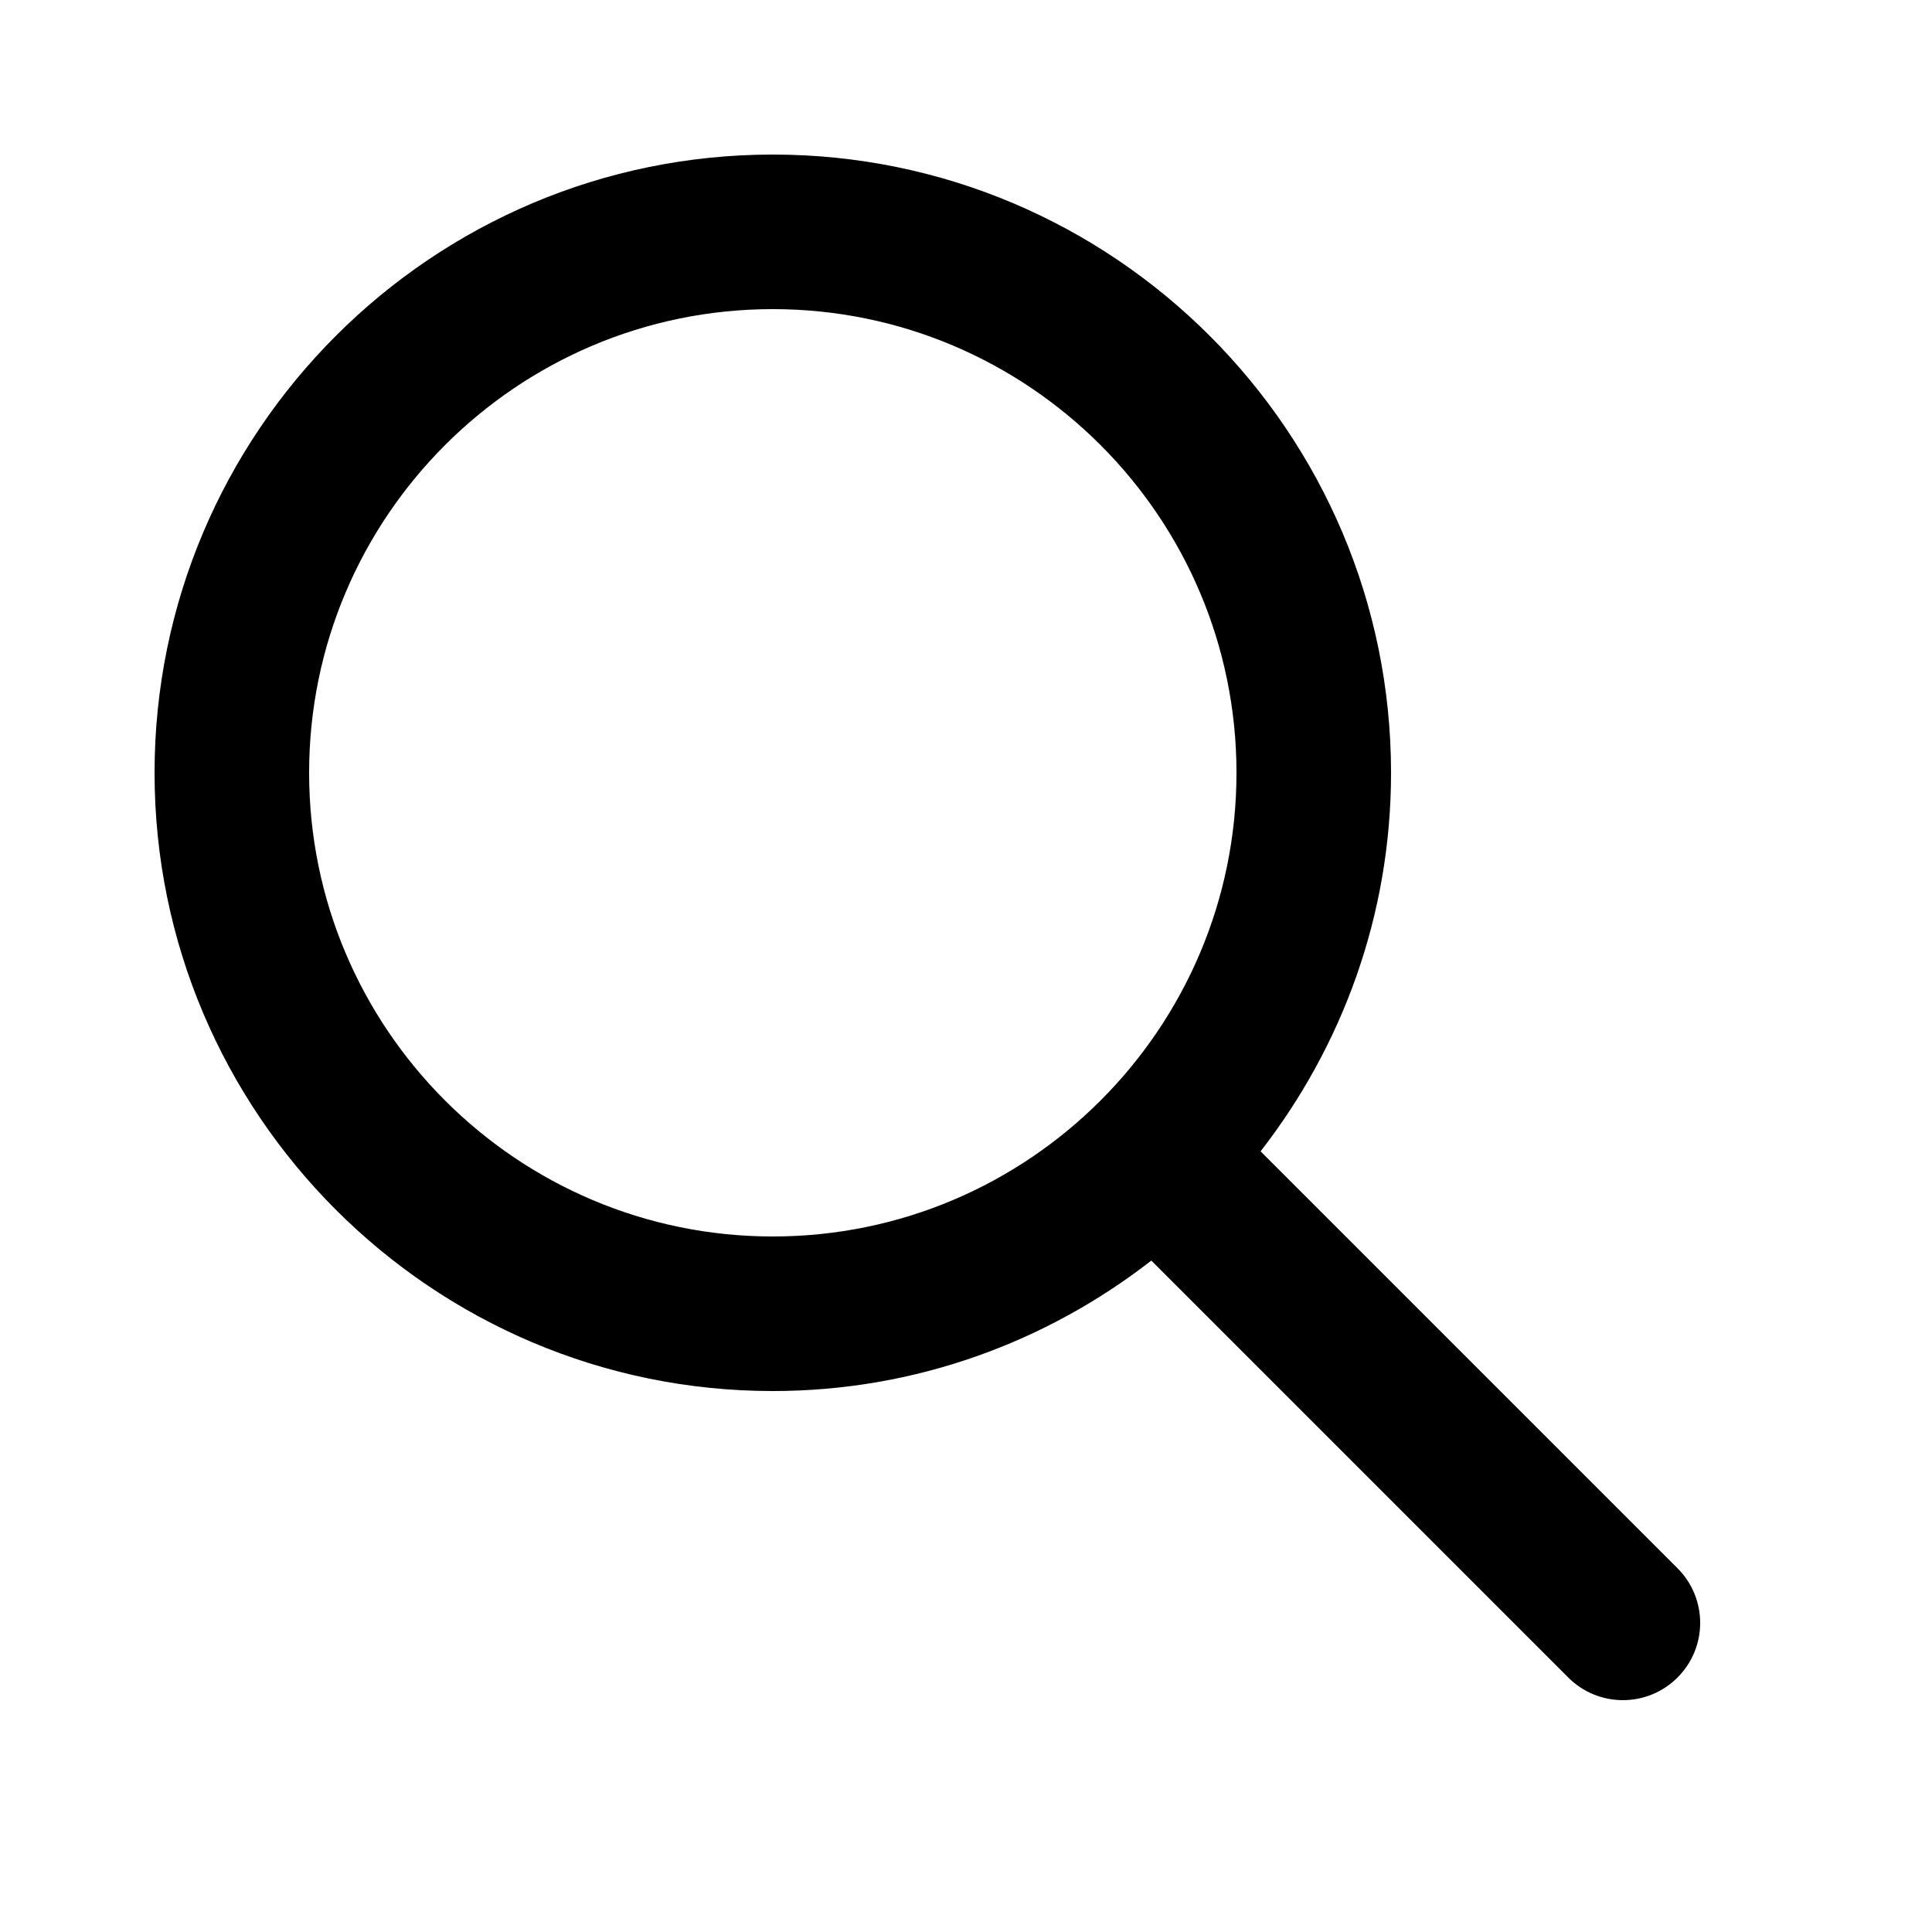
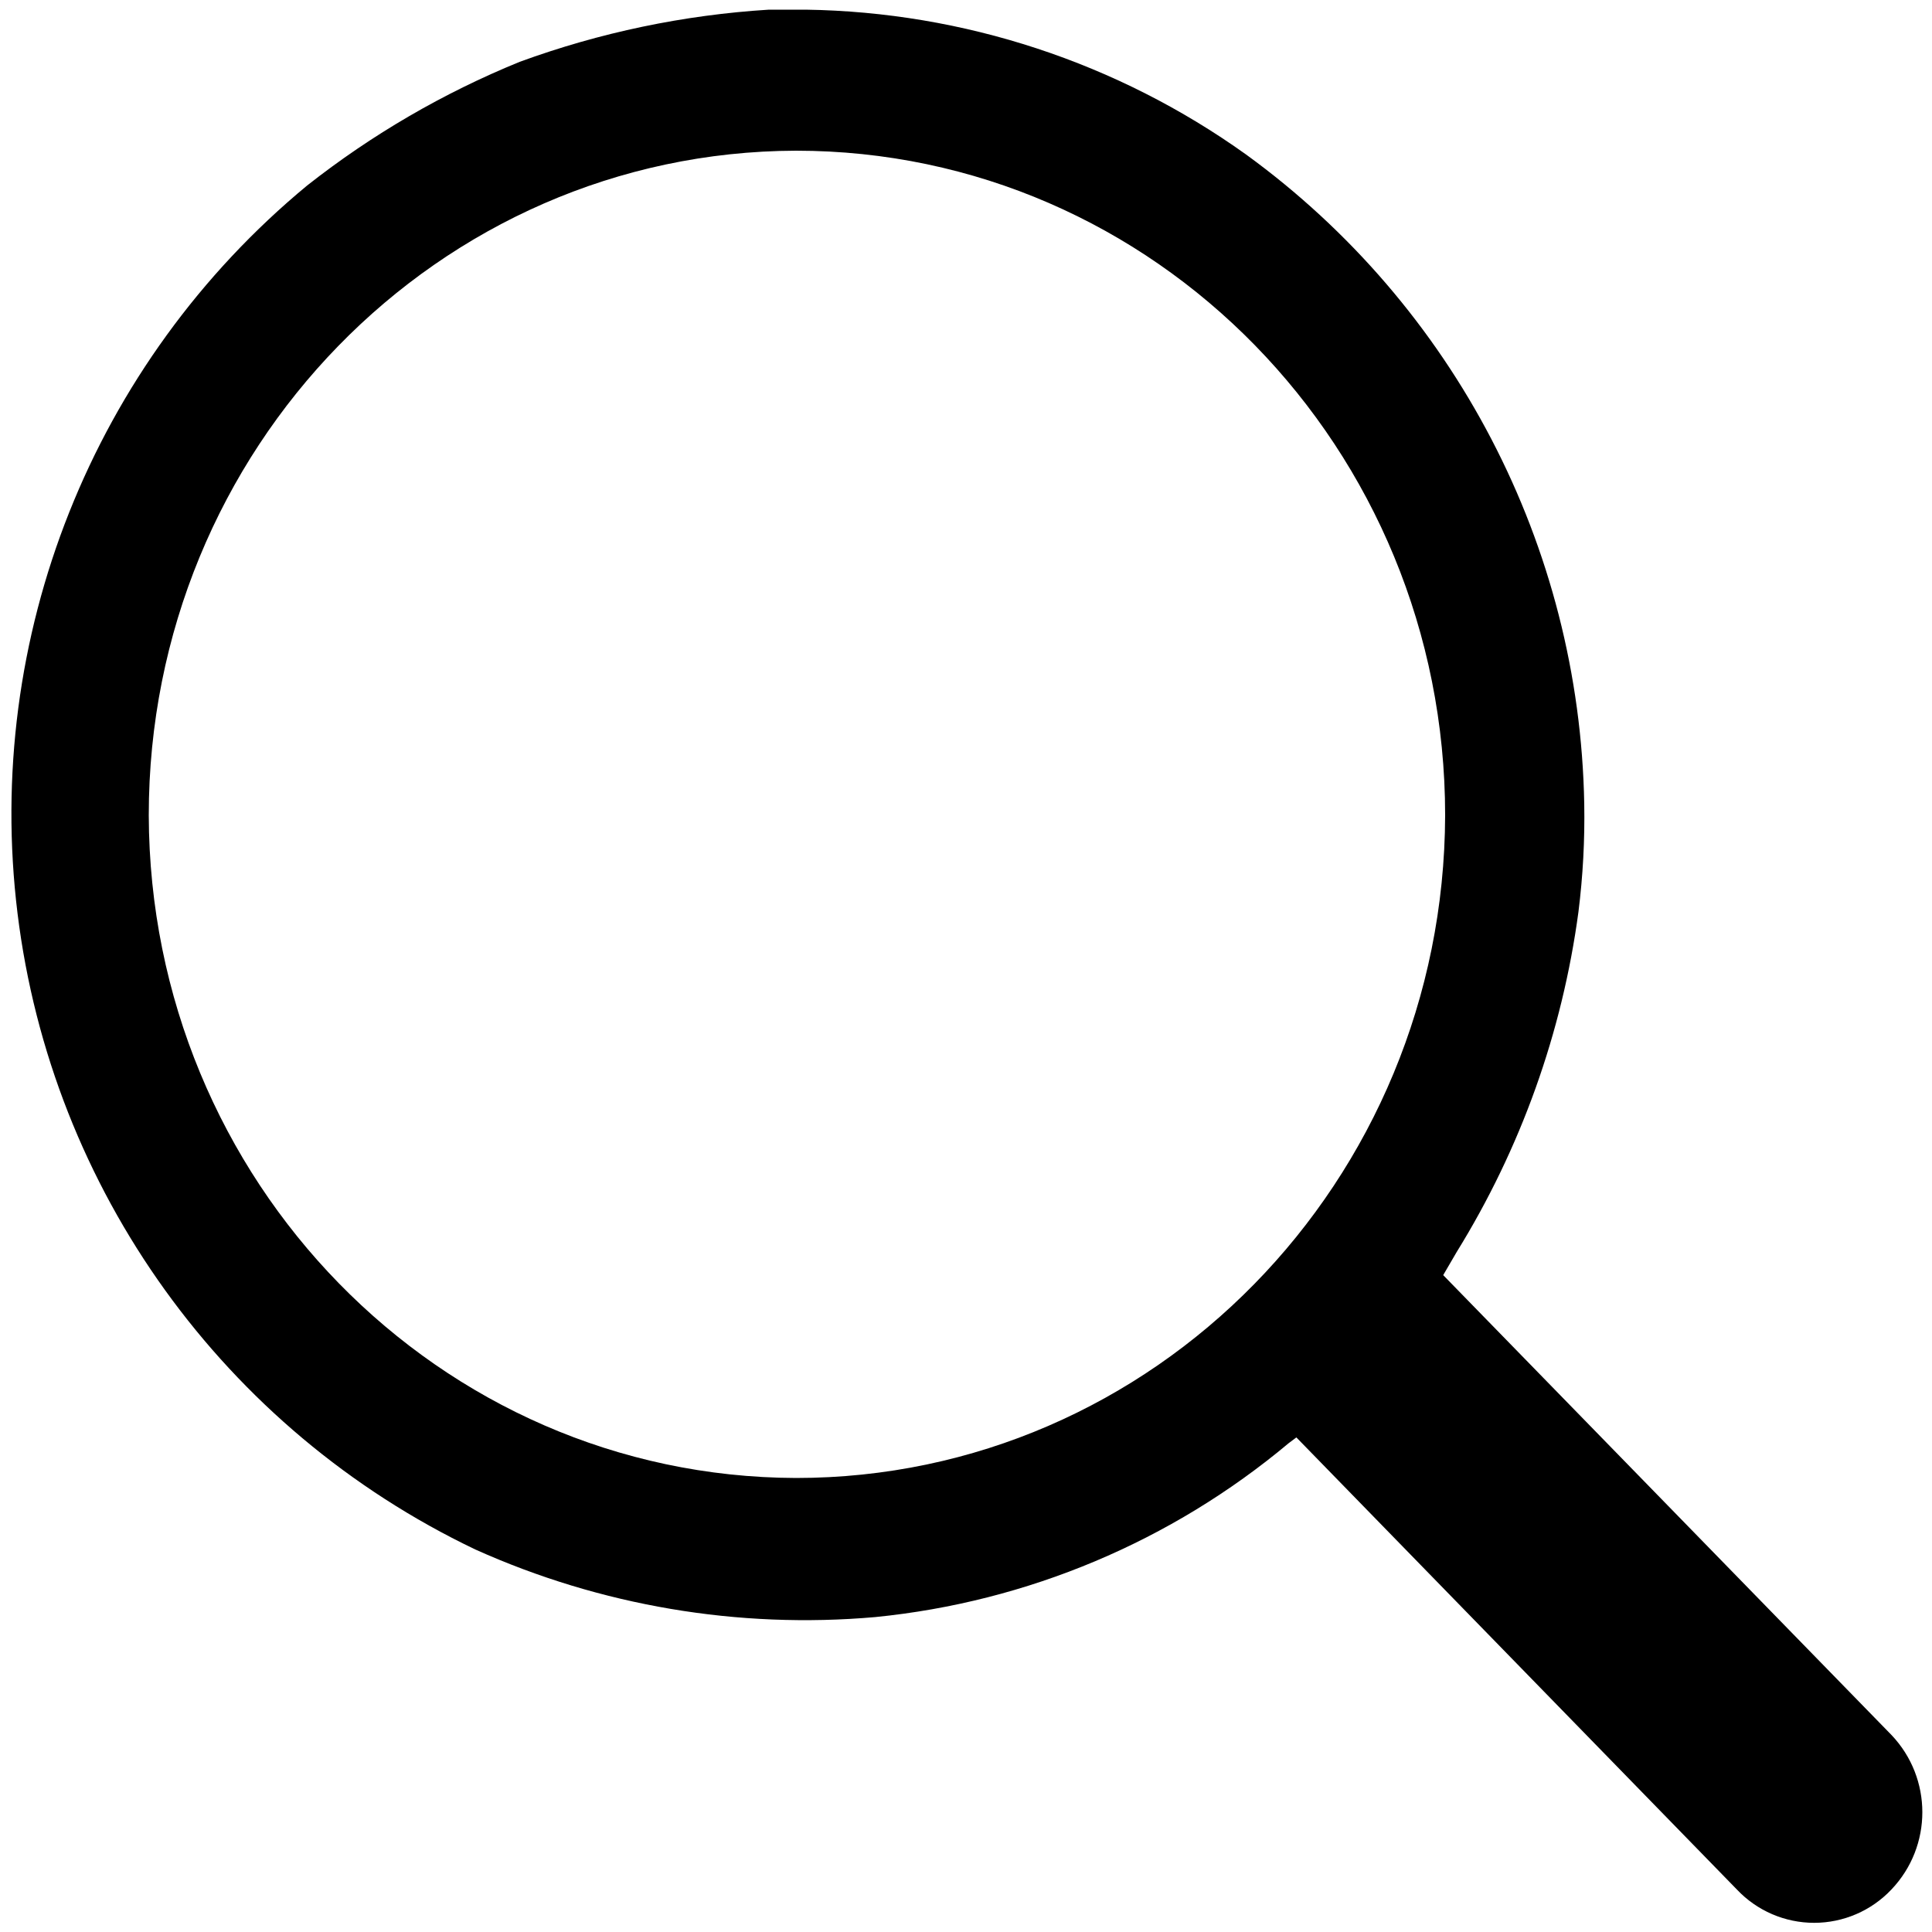
- <svg xmlns="http://www.w3.org/2000/svg" version="1.1" x="0px" y="0px" viewBox="0 0 25 25" enable-background="new 0 0 24 24" xml:space="preserve">
-   <path d="M21.707,20.293l-5.395-5.395C17.366,13.542,18,11.846,18,10c0-4.411-3.589-8-8-8  s-8,3.589-8,8s3.589,8,8,8c1.846,0,3.542-0.634,4.898-1.688l5.395,5.395  C20.488,21.902,20.744,22,21,22s0.512-0.098,0.707-0.293  C22.098,21.316,22.098,20.684,21.707,20.293z M4,10c0-3.309,2.691-6,6-6s6,2.691,6,6  s-2.691,6-6,6S4,13.309,4,10z" />
-   <text x="0" y="39" fill="#000000" font-size="5px" font-weight="bold" font-family="'Helvetica Neue', Helvetica, Arial-Unicode, Arial, Sans-serif">Created by YOSHA</text>
-   <text x="0" y="44" fill="#000000" font-size="5px" font-weight="bold" font-family="'Helvetica Neue', Helvetica, Arial-Unicode, Arial, Sans-serif">from the Noun Project</text>
+ <svg xmlns="http://www.w3.org/2000/svg" viewBox="0 0 100 100">
+   <path d="M41.7.5h-1.9a45.8 45.8 0 0 0-12.9 2.7 45.6 45.6 0 0 0-11 6.4 42.2 42.2 0 0 0 8.7 70.6 41.6 41.6 0 0 0 20.7 3.5 39.4 39.4 0 0 0 21.4-9l.4-.3 22.8 23.4a5.5 5.5 0 0 0 8 0 5.8 5.8 0 0 0 0-8L74.7 66l.7-1.2a44.8 44.8 0 0 0 6.3-17.6 39.4 39.4 0 0 0 .3-5.6A42.5 42.5 0 0 0 64.5 8 40.2 40.2 0 0 0 41.7.5Zm-.5 7.3a33.6 34.4 0 0 1 33.6 34.4 33.6 34.4 0 0 1-33.6 34.3A33.6 34.4 0 0 1 7.7 42.2 33.6 34.4 0 0 1 41.2 7.8Z" style="fill:#000;stroke-width:.227" />
</svg>
